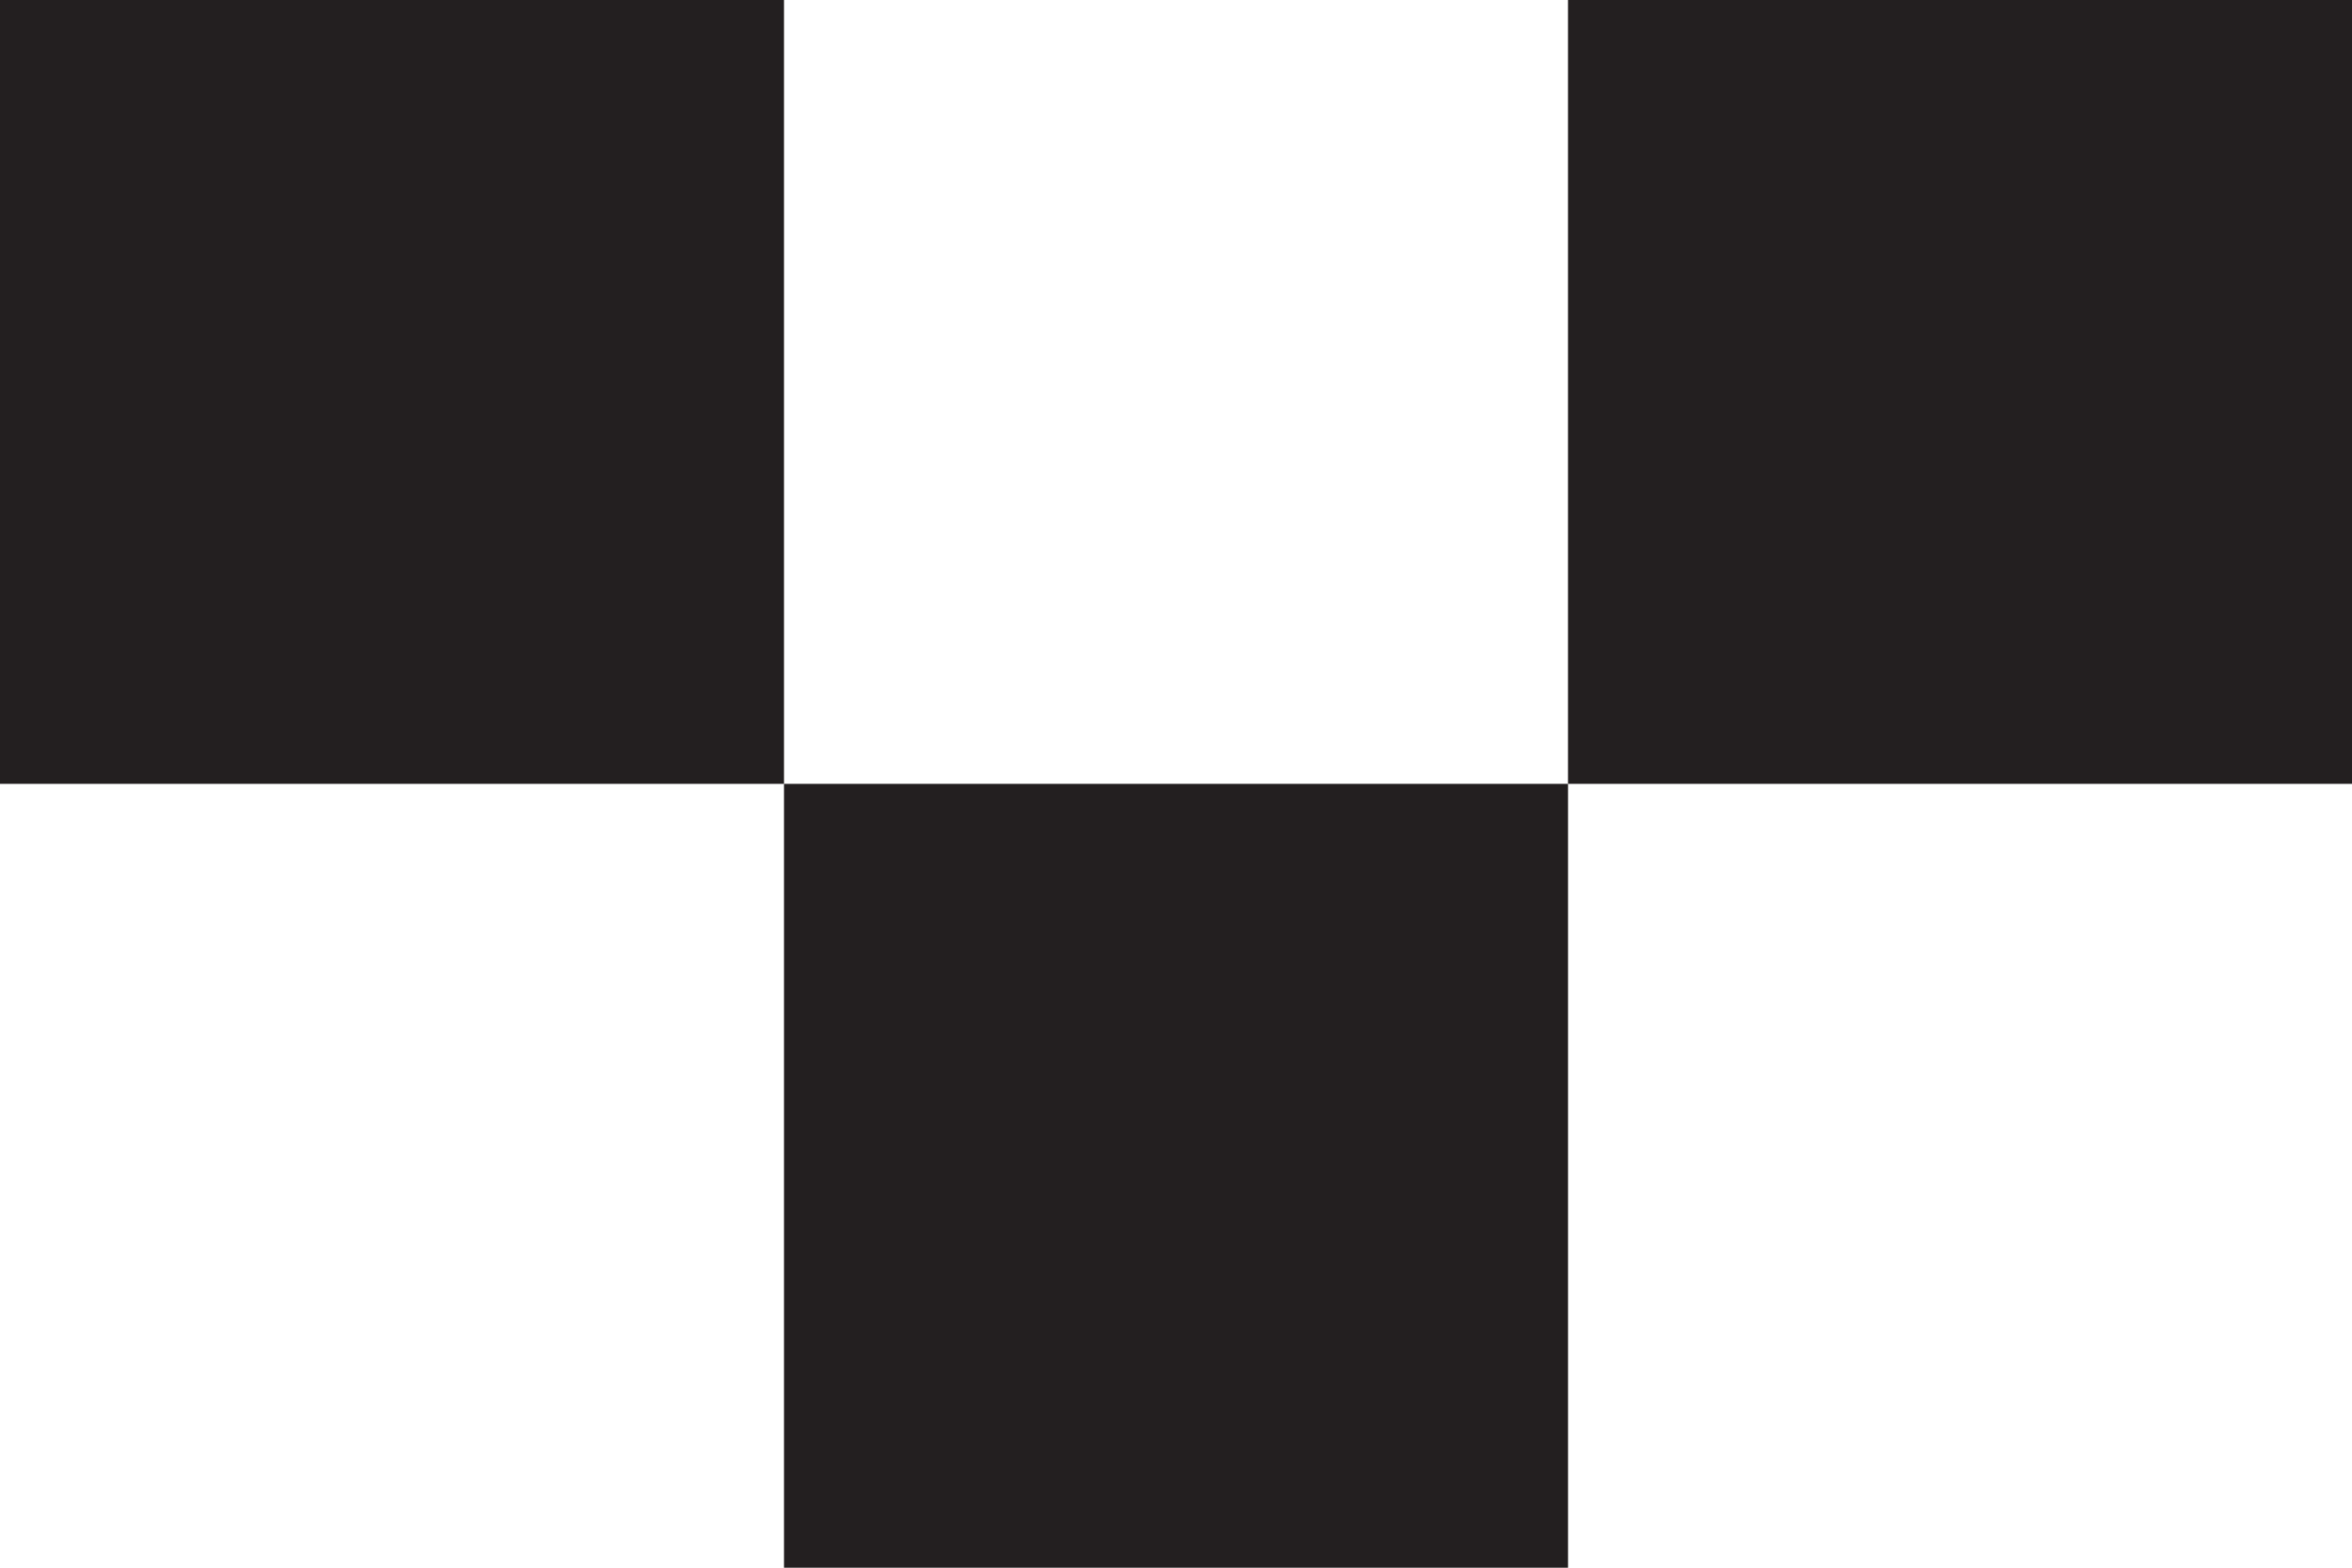
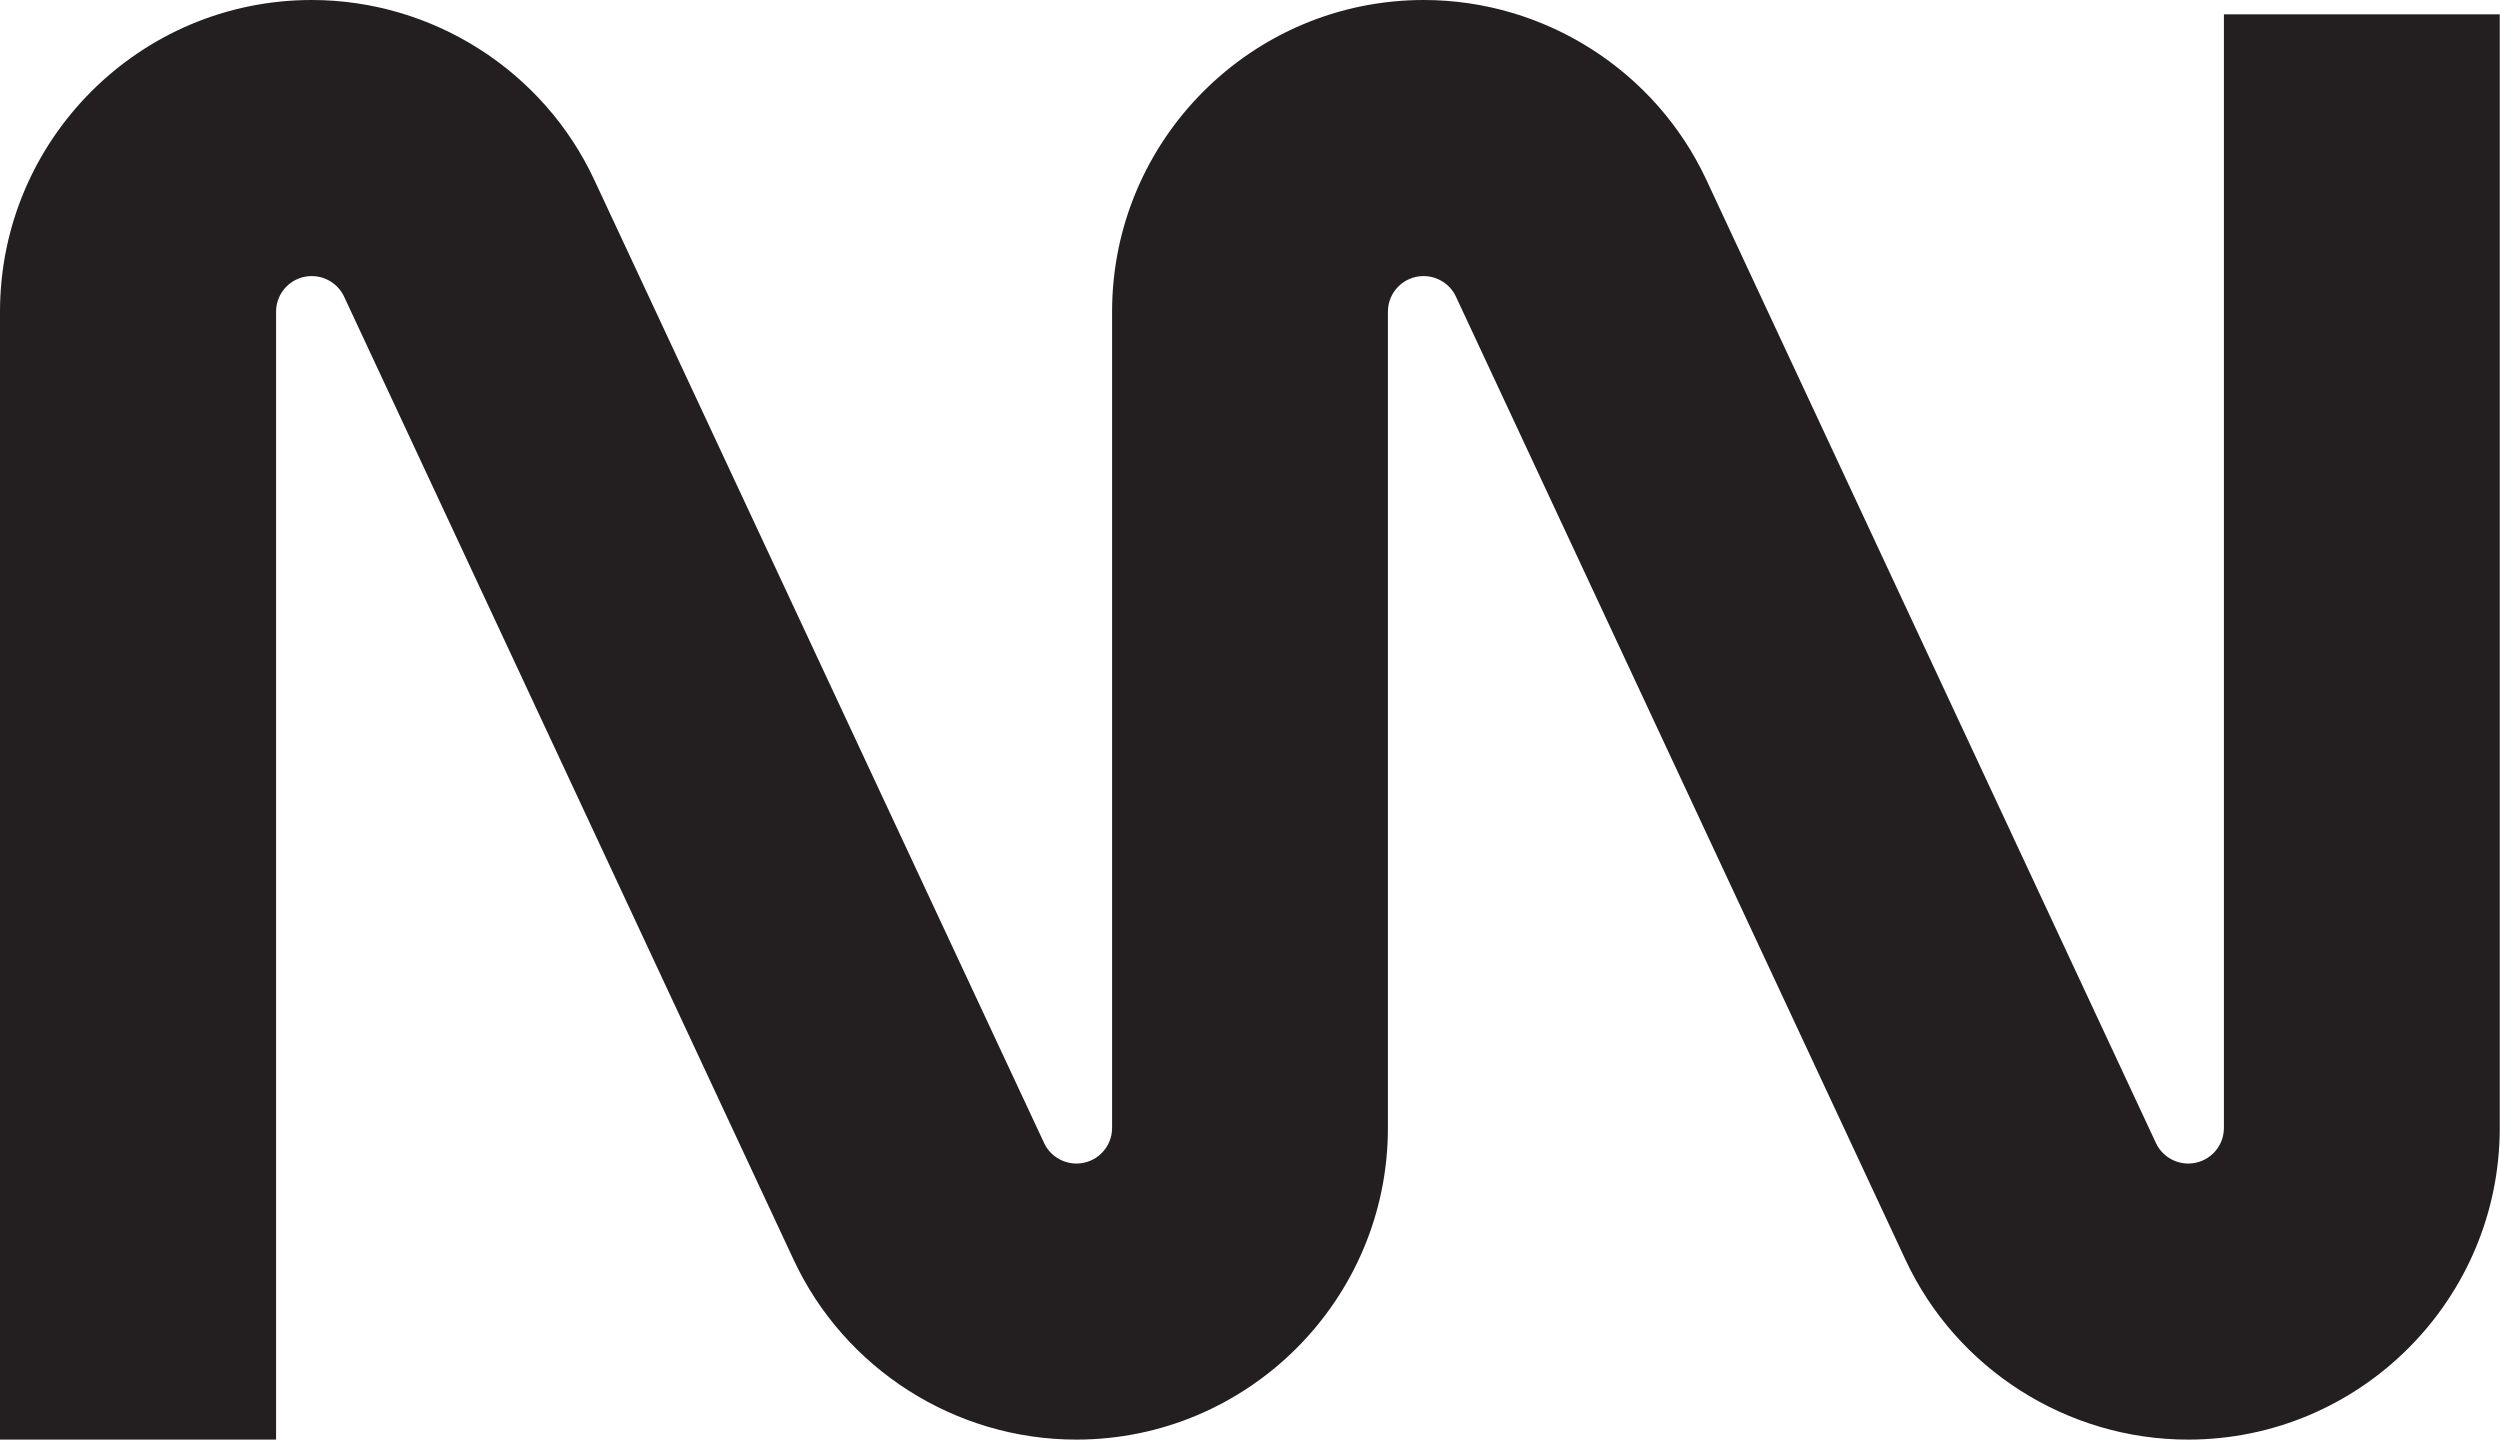
- <svg xmlns="http://www.w3.org/2000/svg" id="Layer_1" data-name="Layer 1" viewBox="0 0 729.95 486.63">
+ <svg xmlns="http://www.w3.org/2000/svg" id="Layer_1" data-name="Layer 1" viewBox="0 0 99.61 57.37">
  <defs>
    <style>
      .cls-1 {
        fill: #231f20;
      }
    </style>
  </defs>
-   <rect class="cls-1" width="243.32" height="243.32" />
-   <rect class="cls-1" x="243.32" y="243.32" width="243.32" height="243.32" />
-   <rect class="cls-1" x="486.63" width="243.32" height="243.32" />
+   <path class="cls-1" d="M88.61.57v44.37c0,.79-.64,1.42-1.42,1.42-.55,0-1.06-.32-1.29-.82L67.99,7.17c-2.03-4.36-6.45-7.17-11.26-7.17-6.85,0-12.42,5.57-12.42,12.42v32.52c0,.79-.64,1.42-1.42,1.42-.55,0-1.06-.32-1.29-.82L23.68,7.17C21.65,2.81,17.23,0,12.42,0,5.57,0,0,5.57,0,12.42v44.94h11V12.42c0-.79.64-1.42,1.42-1.42.55,0,1.06.32,1.29.82l17.91,38.37c2.03,4.36,6.45,7.17,11.26,7.17,6.85,0,12.42-5.57,12.42-12.42V12.42c0-.79.64-1.42,1.42-1.42.55,0,1.06.32,1.29.82l17.91,38.37c2.03,4.36,6.45,7.17,11.26,7.17,6.85,0,12.42-5.57,12.42-12.42V.57h-11Z" />
</svg>
